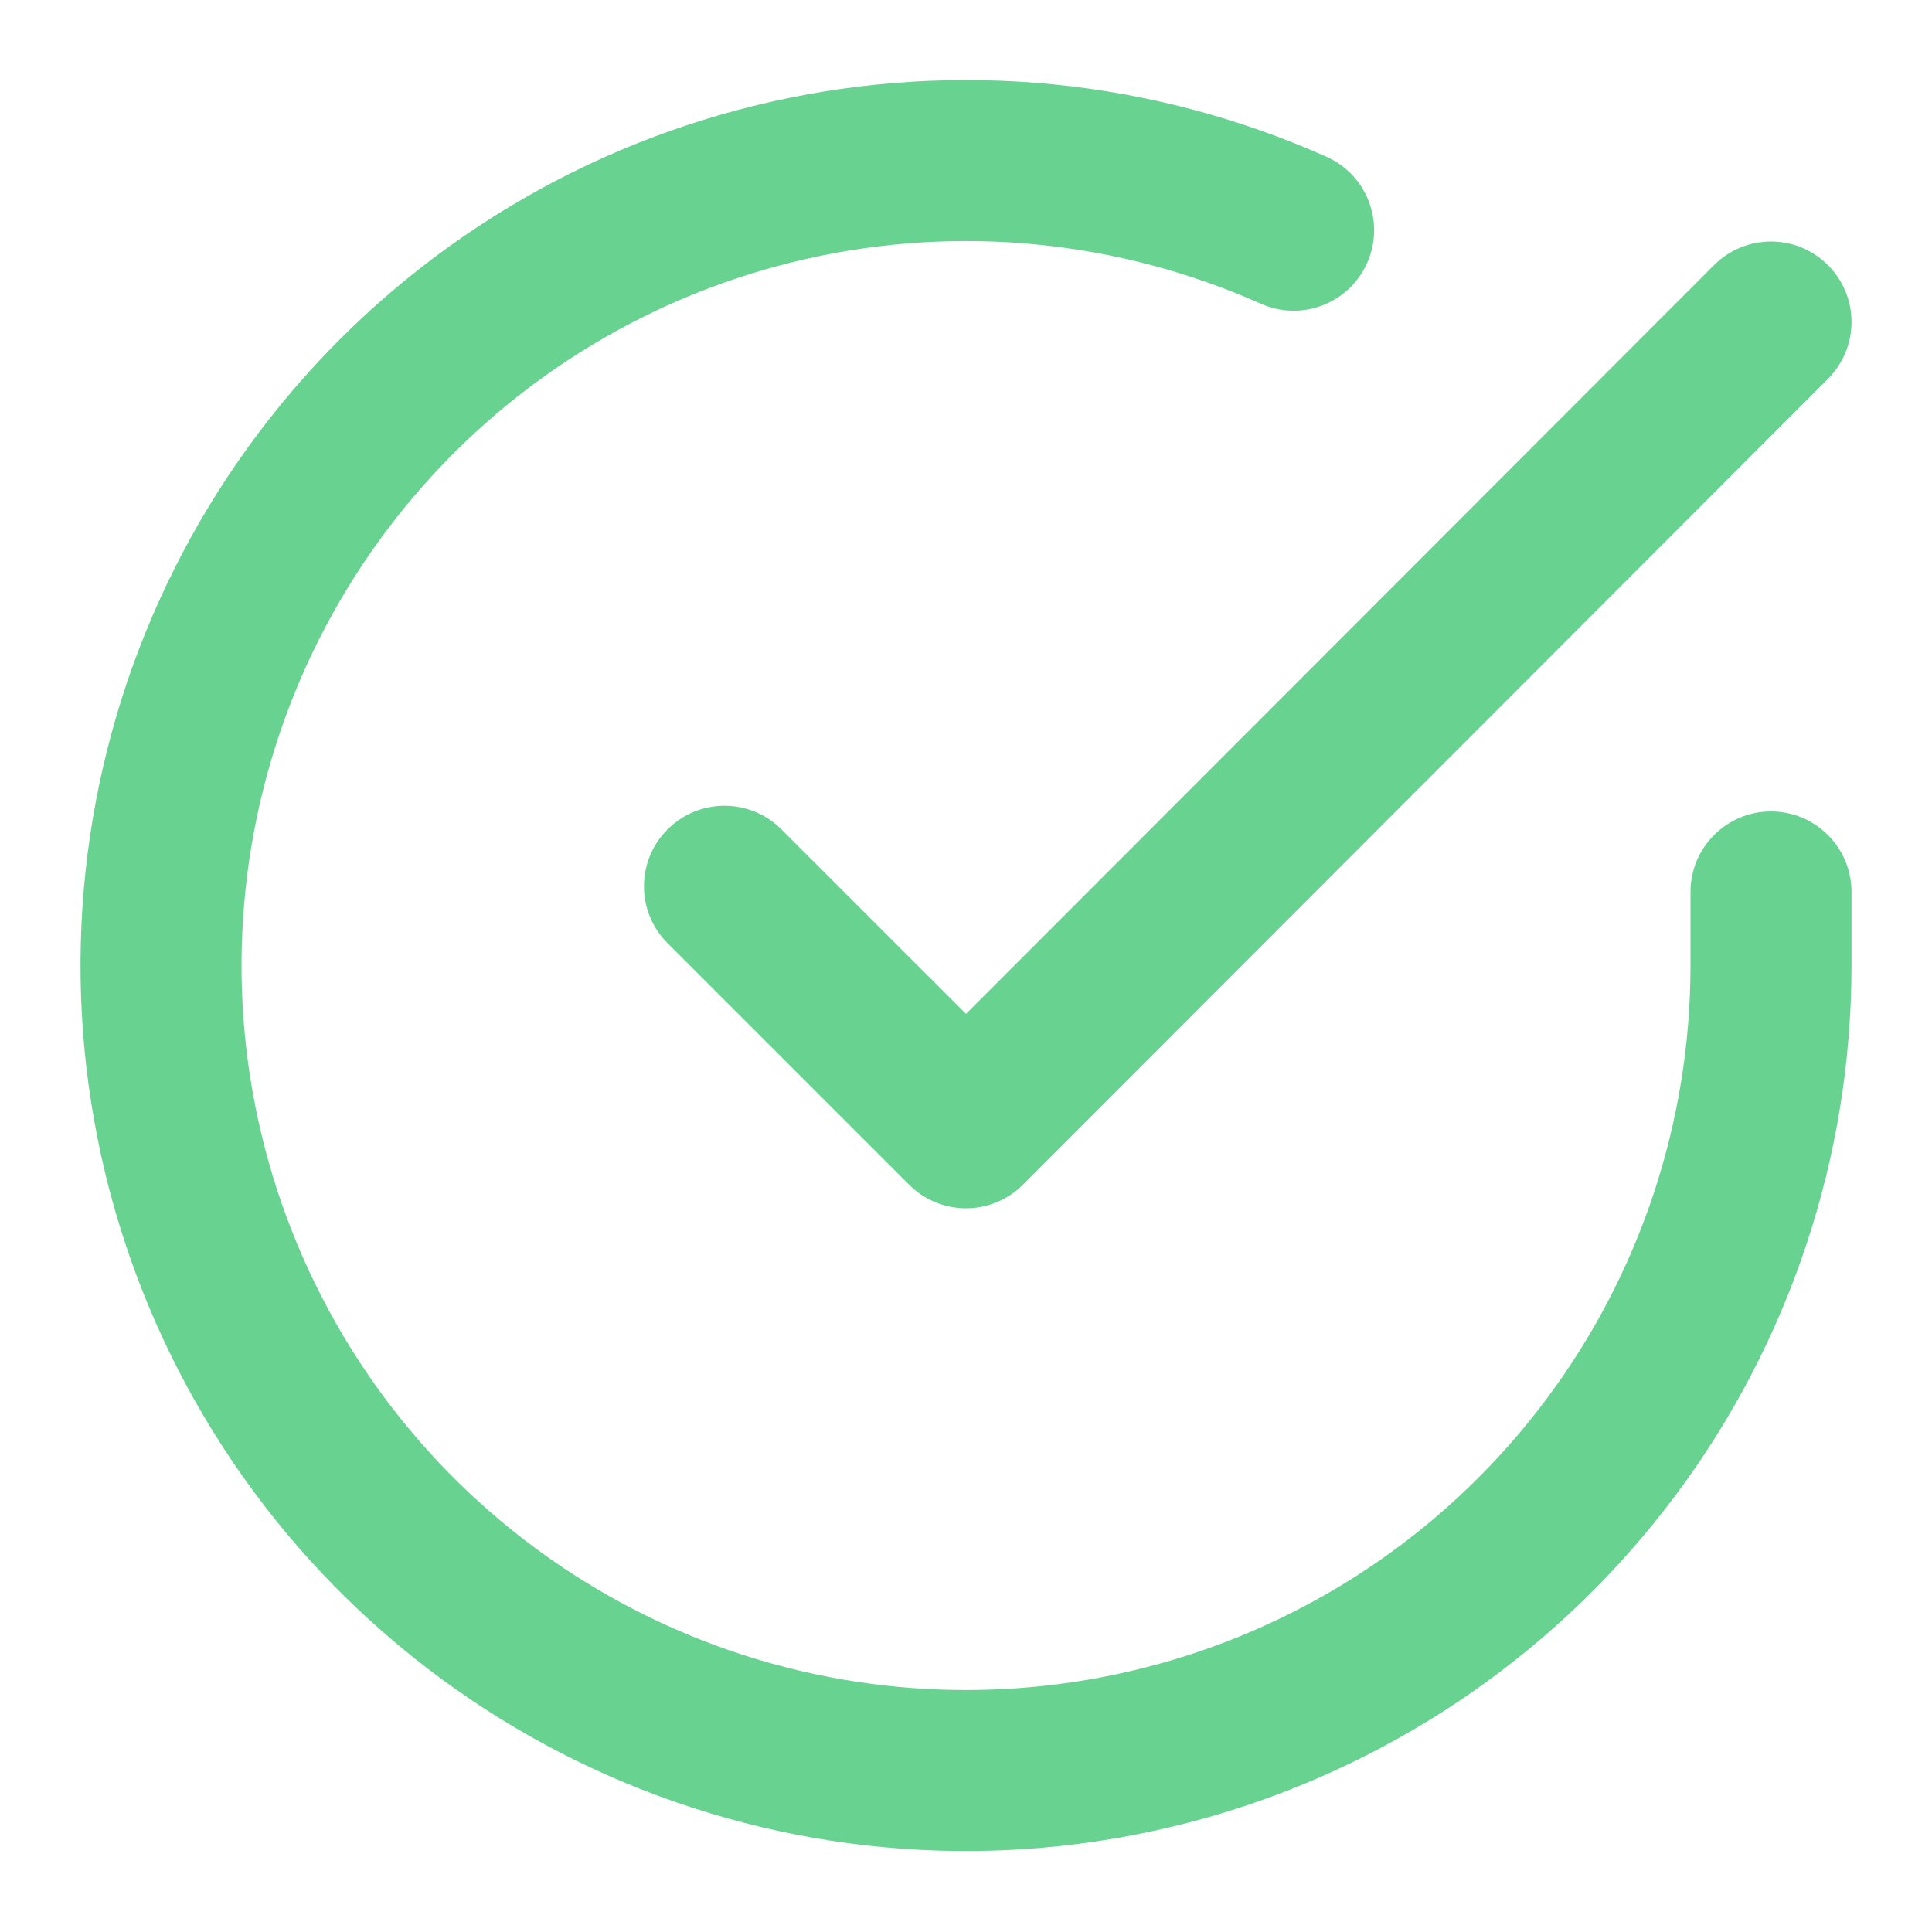
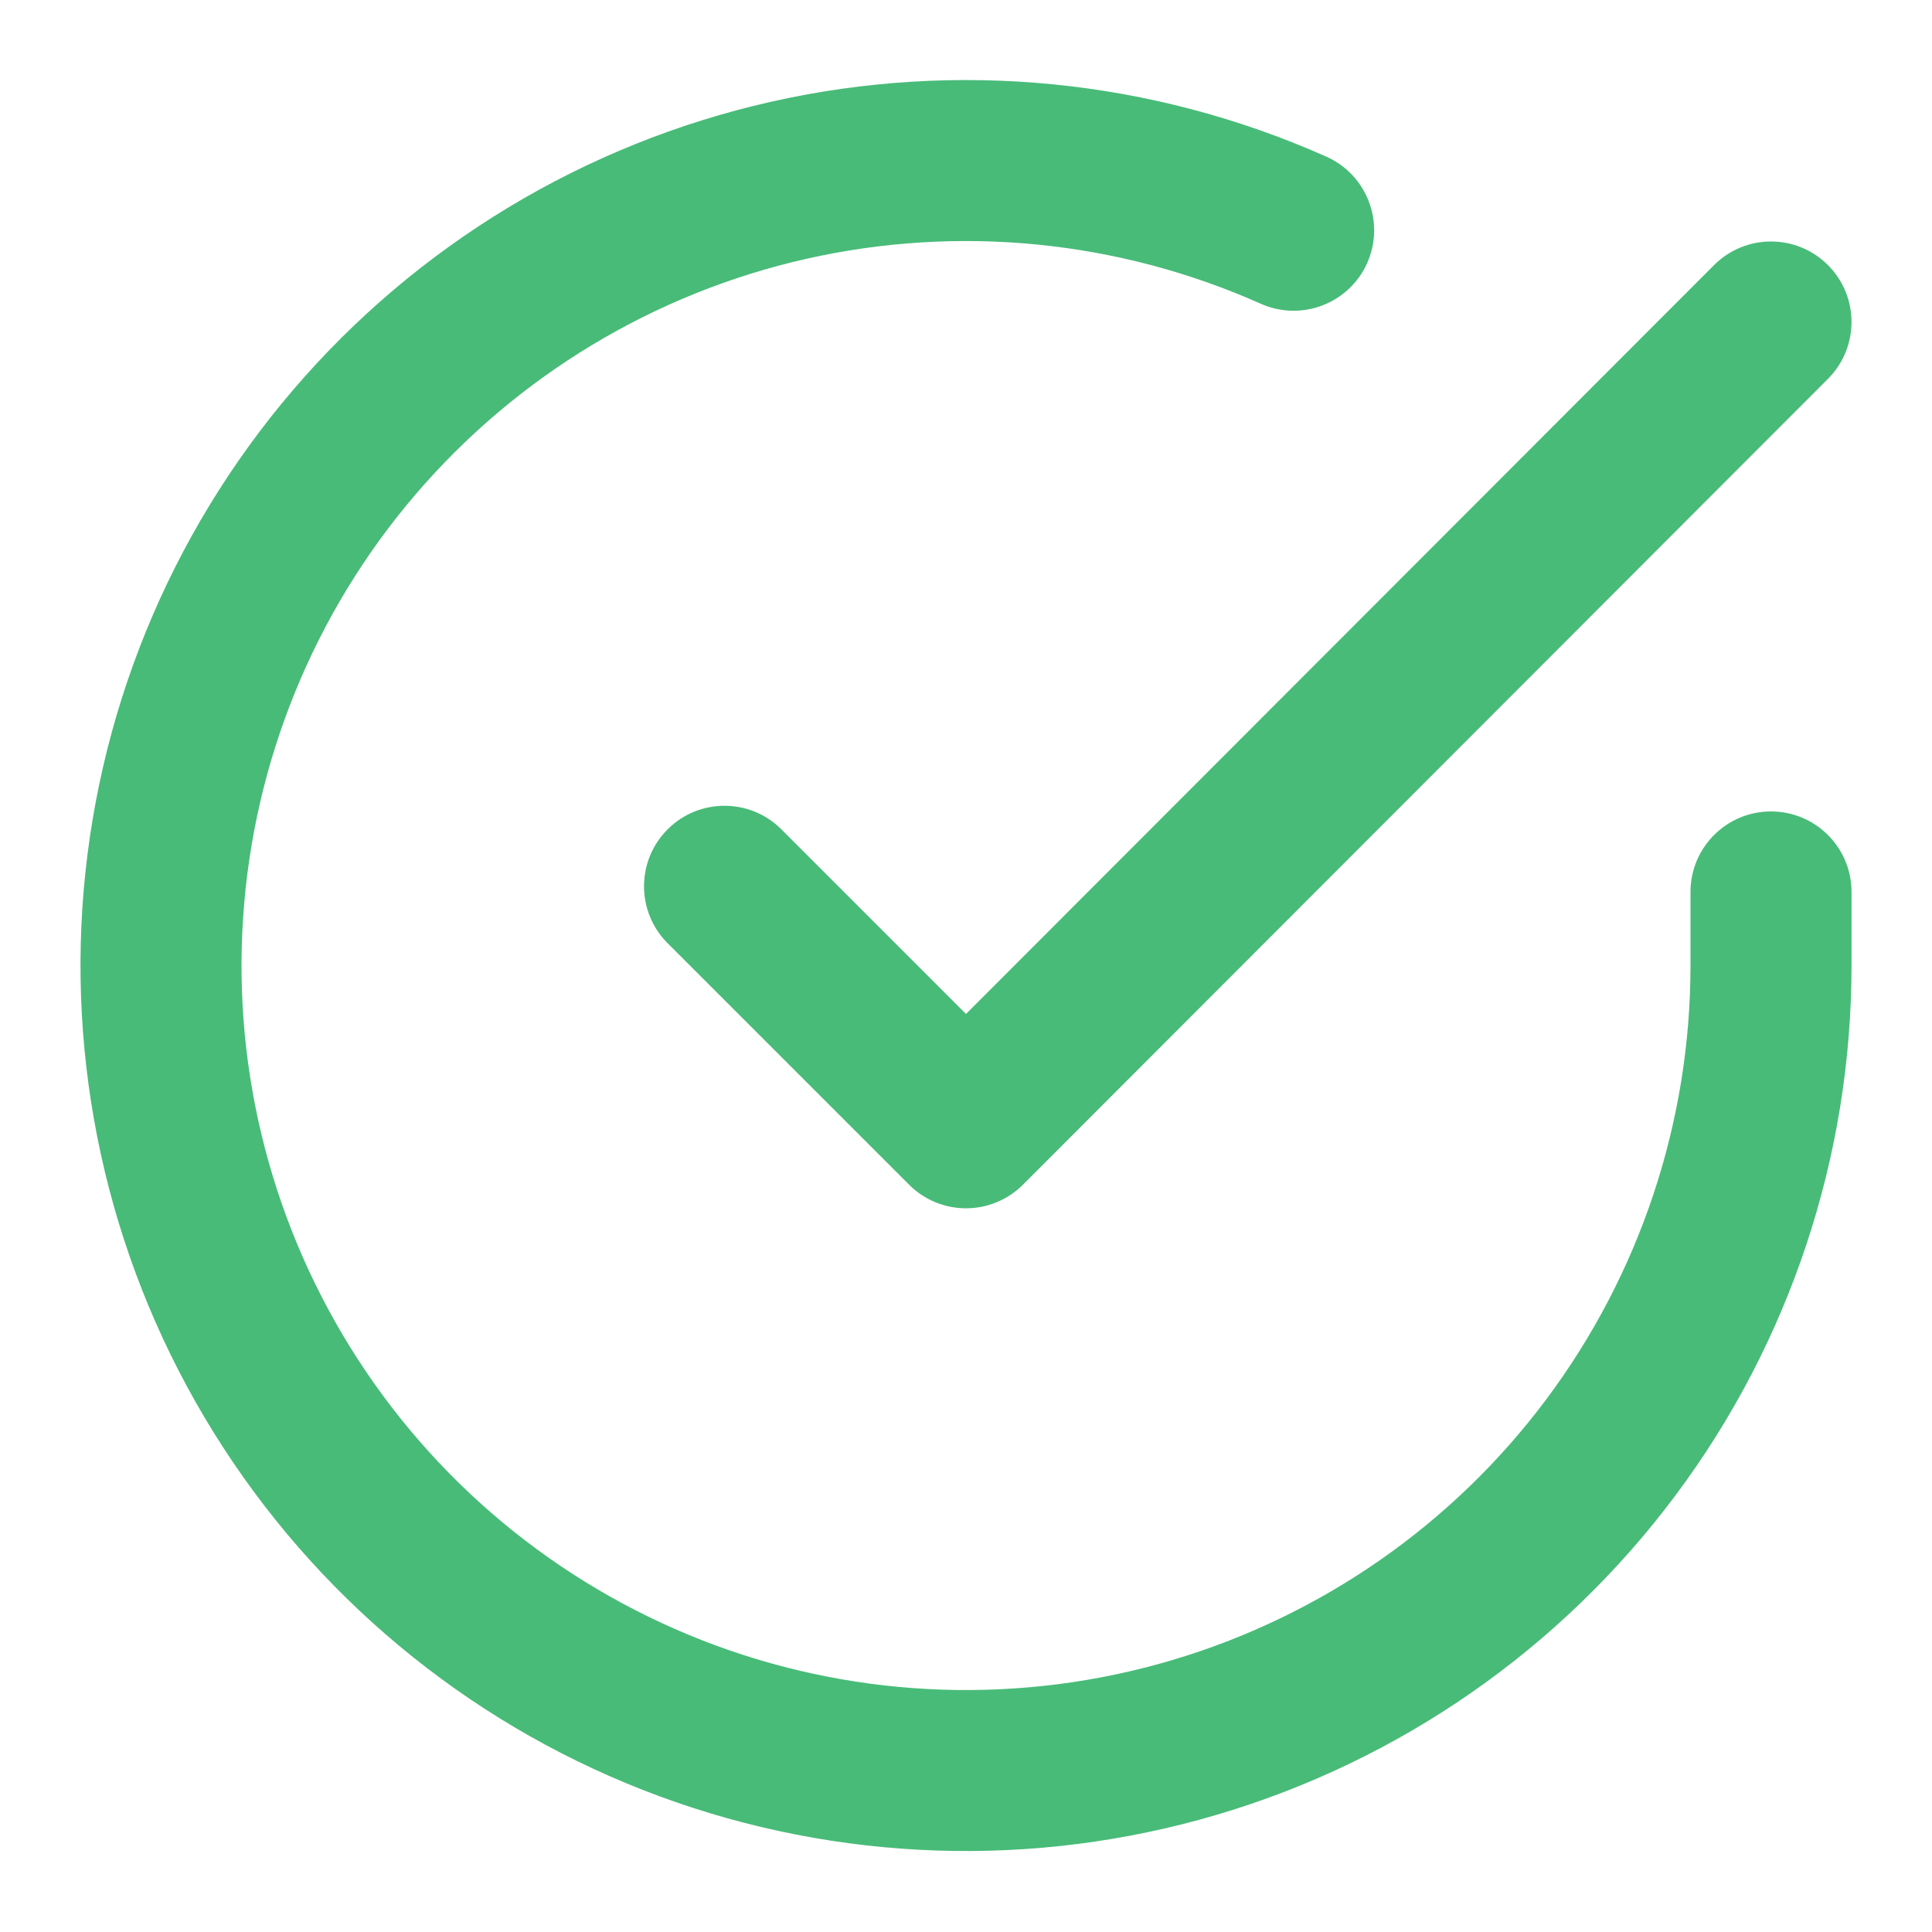
- <svg xmlns="http://www.w3.org/2000/svg" width="24" height="24" viewBox="0 0 24 24" fill="none">
-   <path fill-rule="evenodd" clip-rule="evenodd" d="M15.663 3.773C13.89 2.984 11.91 2.788 10.017 3.216C8.124 3.643 6.419 4.671 5.158 6.147C3.897 7.622 3.147 9.466 3.02 11.402C2.892 13.339 3.394 15.265 4.45 16.893C5.506 18.521 7.061 19.764 8.881 20.437C10.701 21.109 12.691 21.175 14.552 20.625C16.413 20.075 18.046 18.938 19.208 17.383C20.37 15.829 20.999 13.94 21 11.999V11.08C21 10.528 21.448 10.08 22 10.08C22.552 10.08 23 10.528 23 11.08V12C22.999 14.372 22.231 16.681 20.81 18.581C19.39 20.48 17.394 21.87 15.119 22.543C12.844 23.215 10.413 23.135 8.188 22.313C5.963 21.491 4.063 19.971 2.772 17.981C1.481 15.991 0.868 13.637 1.024 11.271C1.18 8.904 2.097 6.651 3.638 4.847C5.179 3.044 7.262 1.787 9.576 1.265C11.89 0.742 14.31 0.981 16.477 1.947C16.982 2.171 17.208 2.763 16.983 3.267C16.759 3.771 16.168 3.998 15.663 3.773Z" fill="#68D391" />
-   <path fill-rule="evenodd" clip-rule="evenodd" d="M22.707 3.293C23.098 3.683 23.098 4.316 22.707 4.707L12.707 14.717C12.52 14.904 12.266 15.01 12 15.01C11.735 15.01 11.48 14.905 11.293 14.717L8.293 11.717C7.902 11.327 7.902 10.693 8.293 10.303C8.683 9.912 9.317 9.912 9.707 10.303L12 12.595L21.293 3.293C21.683 2.903 22.316 2.902 22.707 3.293Z" fill="#68D391" />
+ <svg xmlns="http://www.w3.org/2000/svg" width="29" height="29" viewBox="0 0 29 29" fill="none">
+   <path fill-rule="evenodd" clip-rule="evenodd" d="M18.926 4.56C16.784 3.605 14.391 3.369 12.103 3.885C9.816 4.402 7.757 5.645 6.233 7.427C4.709 9.21 3.803 11.438 3.649 13.778C3.494 16.118 4.101 18.445 5.377 20.412C6.653 22.379 8.531 23.881 10.731 24.694C12.931 25.507 15.335 25.587 17.584 24.922C19.832 24.257 21.806 22.883 23.21 21.005C24.614 19.126 25.374 16.844 25.375 14.499V13.388C25.375 12.721 25.916 12.18 26.583 12.18C27.251 12.18 27.792 12.721 27.792 13.388V14.5C27.79 17.366 26.862 20.156 25.146 22.451C23.43 24.747 21.017 26.427 18.269 27.239C15.52 28.052 12.582 27.954 9.894 26.961C7.205 25.968 4.91 24.132 3.35 21.727C1.79 19.323 1.049 16.479 1.237 13.618C1.426 10.758 2.534 8.036 4.396 5.857C6.258 3.678 8.775 2.16 11.571 1.528C14.367 0.897 17.292 1.186 19.91 2.352C20.519 2.624 20.793 3.338 20.522 3.948C20.25 4.557 19.536 4.831 18.926 4.56Z" fill="#48BB78" />
+   <path fill-rule="evenodd" clip-rule="evenodd" d="M27.437 3.978C27.91 4.45 27.91 5.215 27.438 5.687L15.355 17.783C15.128 18.009 14.821 18.137 14.5 18.137C14.18 18.137 13.872 18.01 13.646 17.783L10.021 14.158C9.549 13.686 9.549 12.921 10.021 12.449C10.492 11.977 11.258 11.977 11.729 12.449L14.5 15.22L25.729 3.979C26.2 3.507 26.965 3.507 27.437 3.978Z" fill="#48BB78" />
</svg>
